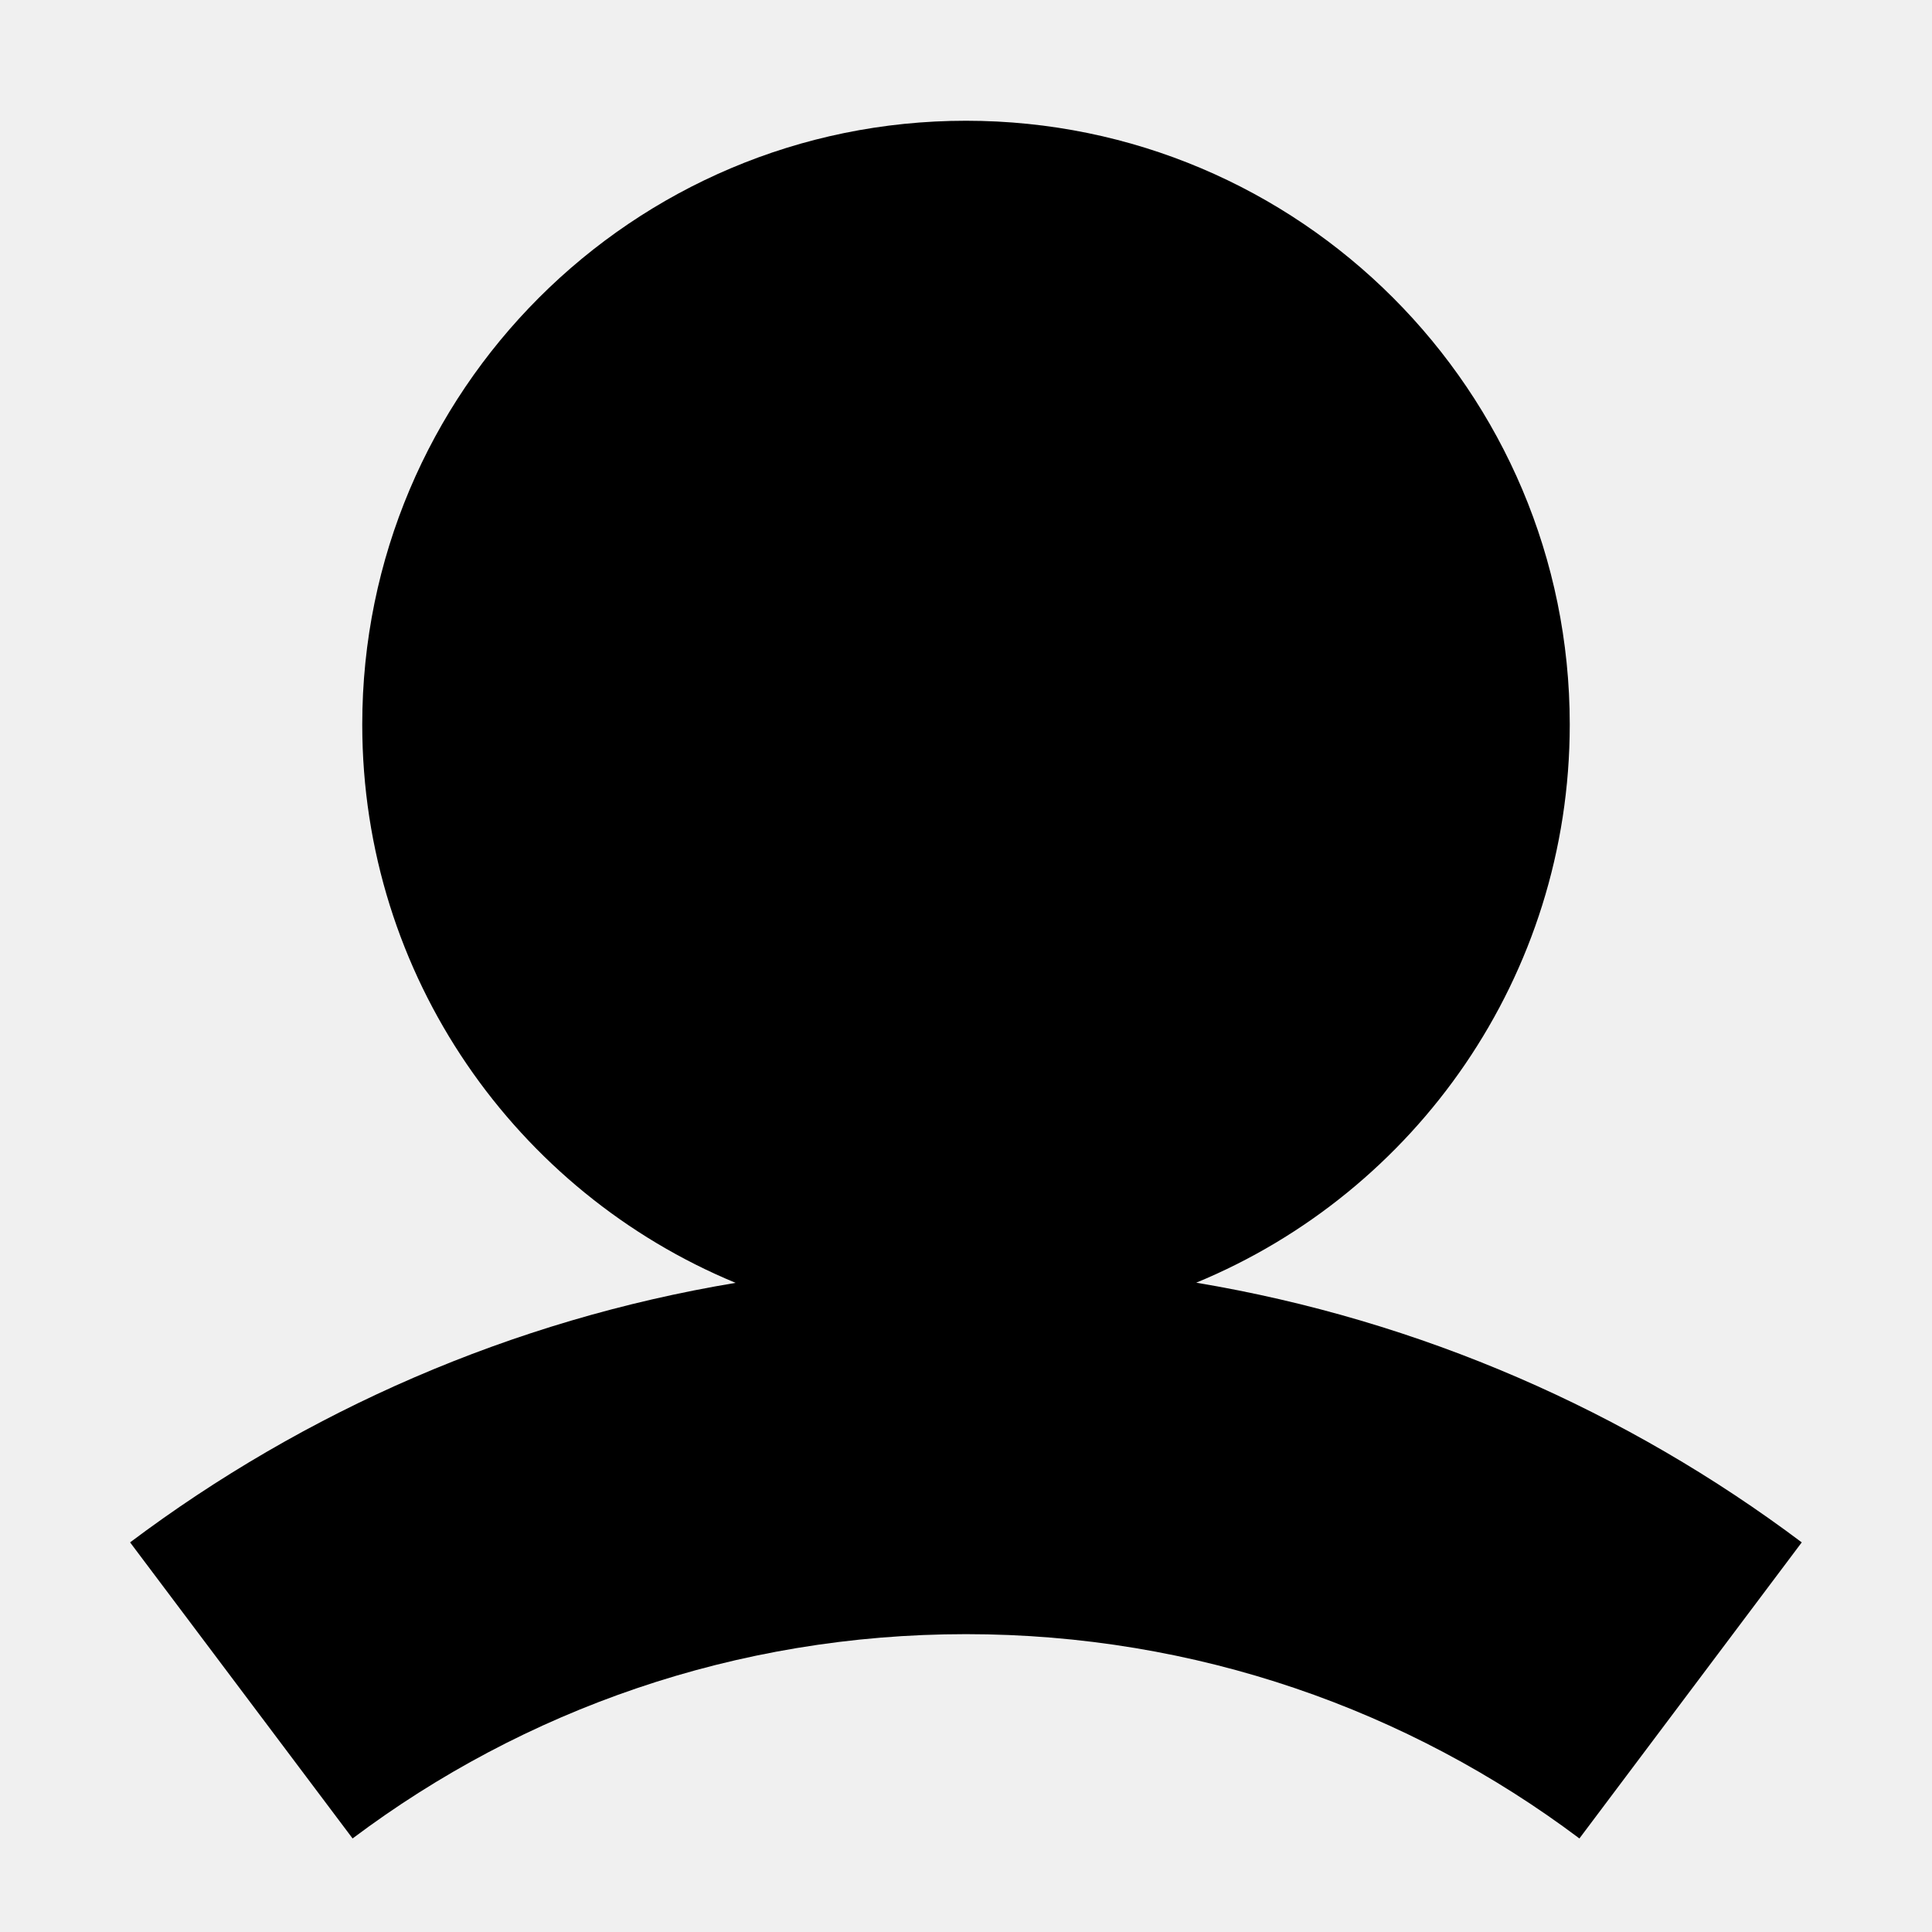
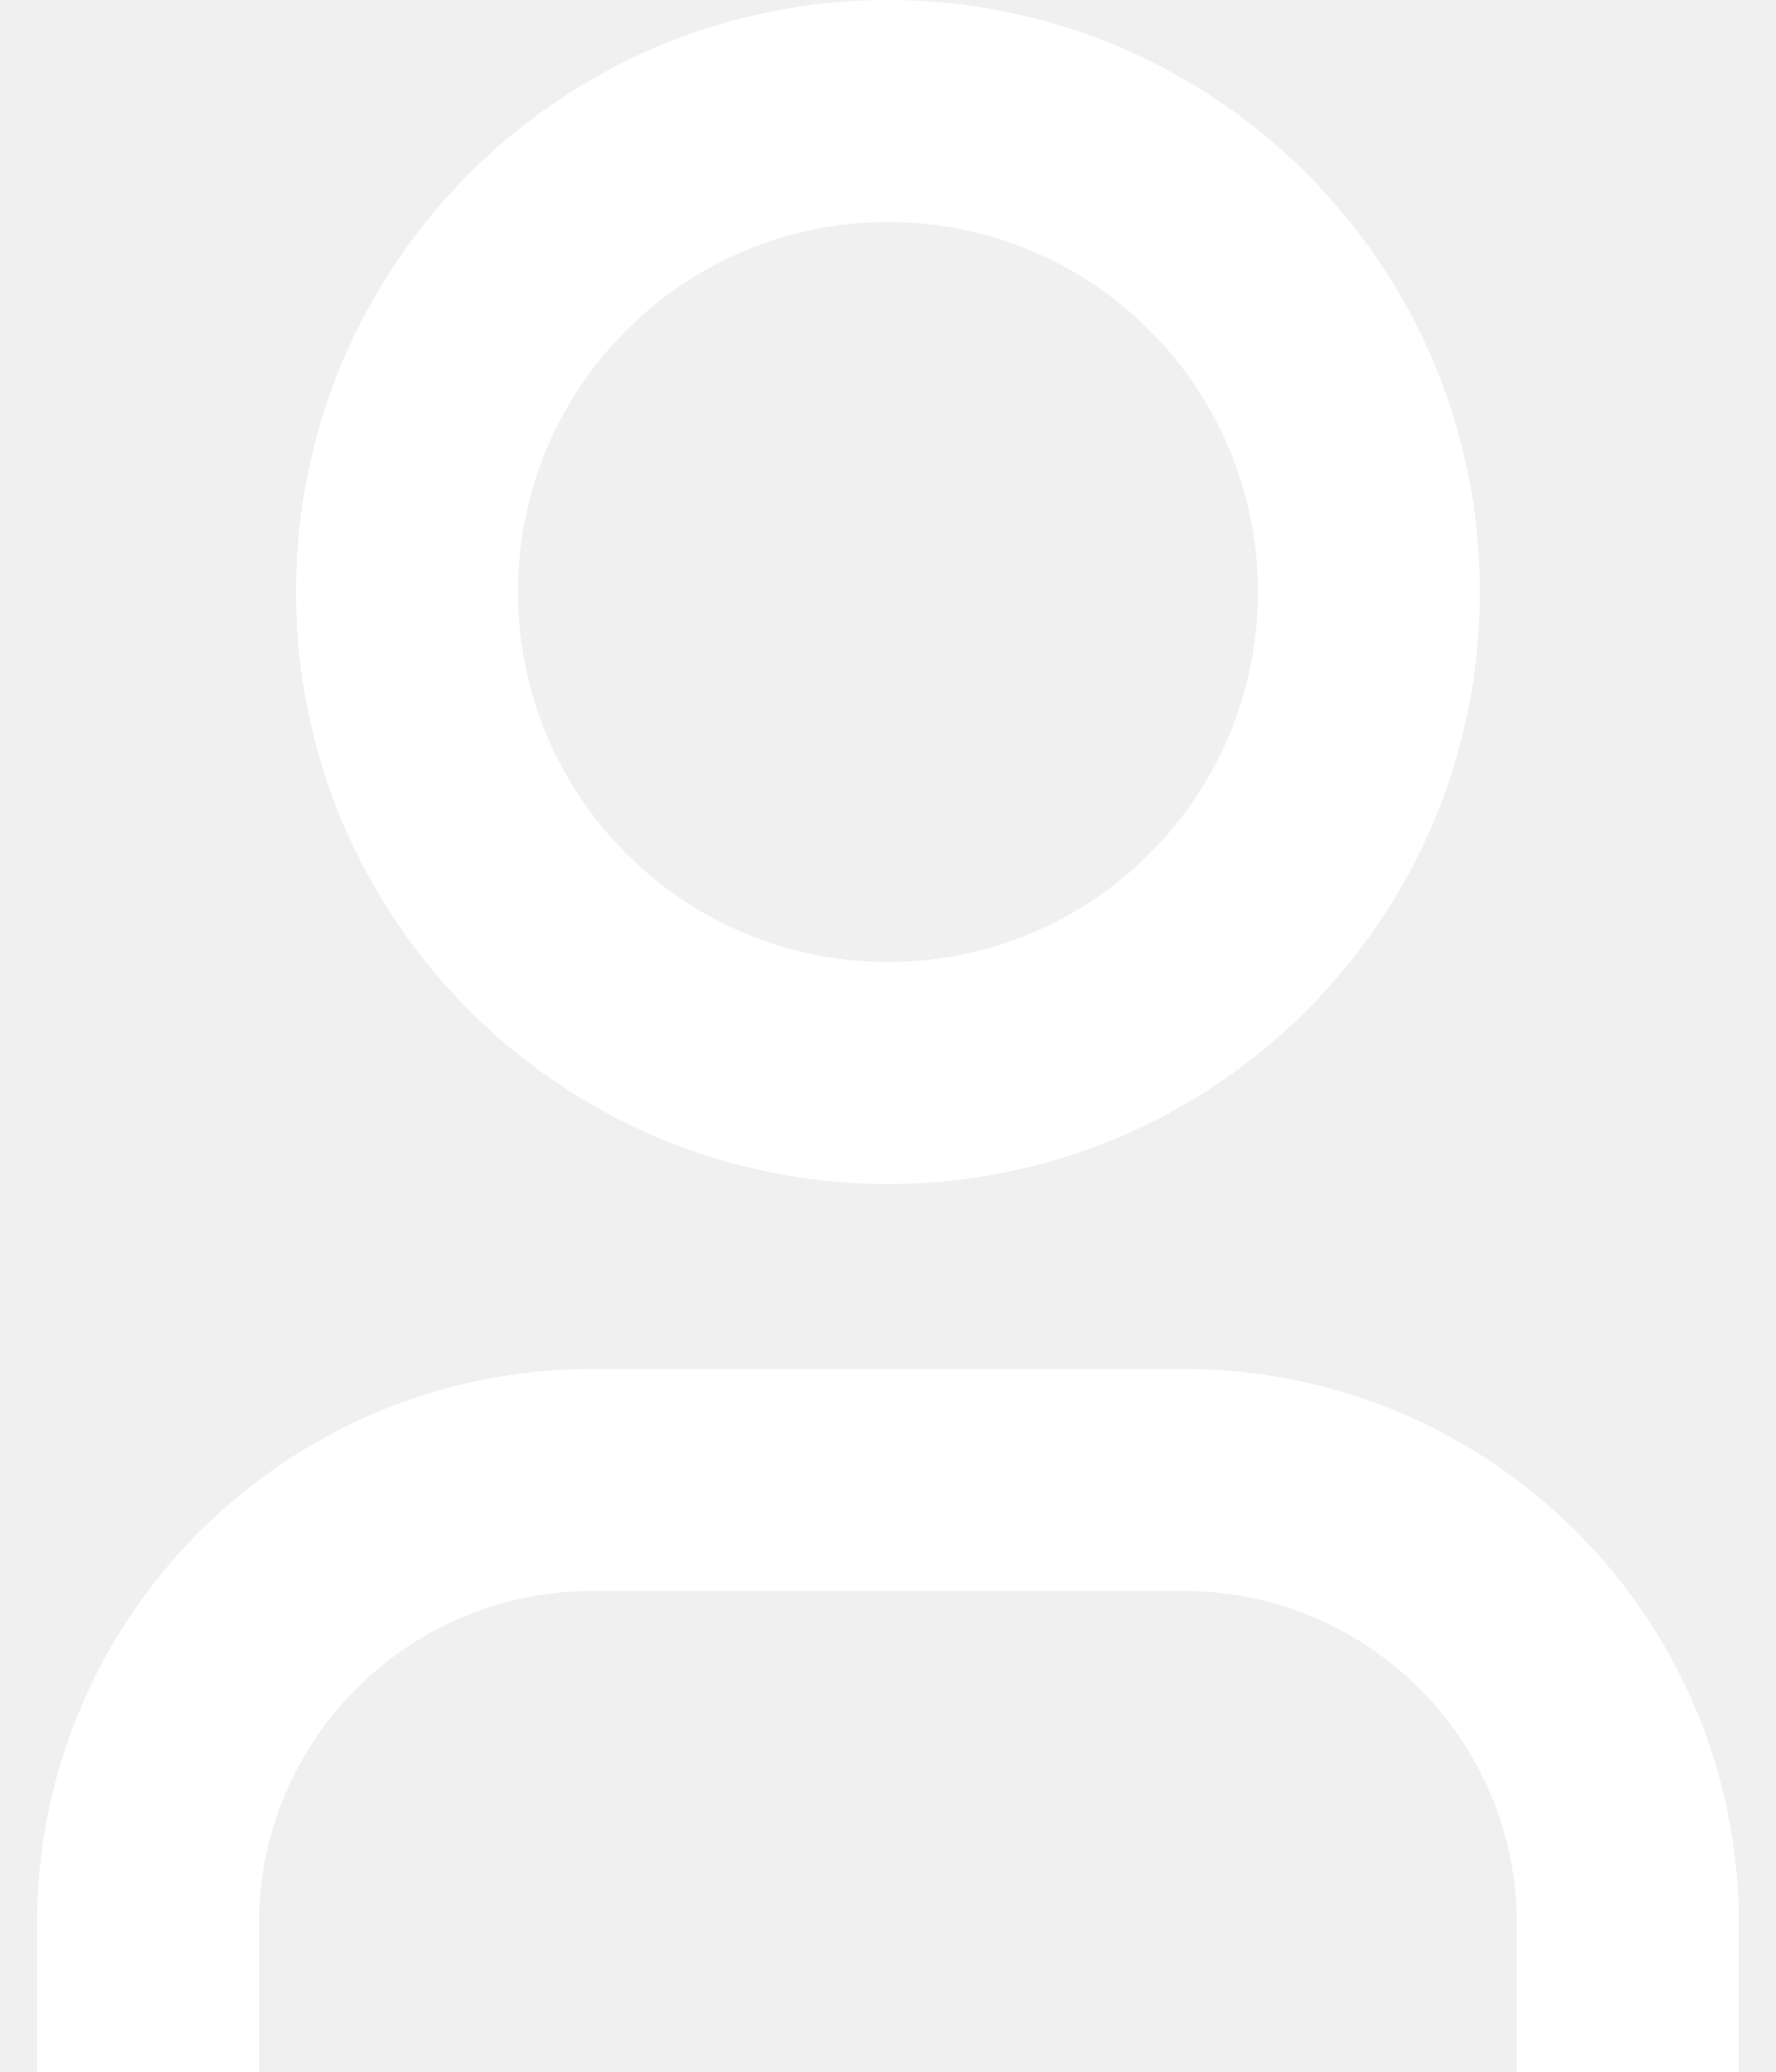
- <svg xmlns="http://www.w3.org/2000/svg" width="12" height="12" viewBox="0 0 12 12" fill="none">
-   <path fill-rule="evenodd" clip-rule="evenodd" d="M7.43 7.967C8.792 7.405 9.75 6.064 9.75 4.5C9.75 2.429 8.071 0.75 6 0.75C3.929 0.75 2.25 2.429 2.25 4.5C2.25 6.065 3.208 7.405 4.569 7.968C3.175 8.2 1.892 8.766 0.808 9.58L2.19 11.419C3.251 10.622 4.569 10.15 6 10.15C7.431 10.15 8.749 10.622 9.81 11.419L11.191 9.58C10.107 8.766 8.825 8.2 7.43 7.967Z" fill="black" />
+ <svg xmlns="http://www.w3.org/2000/svg" width="12" height="14" viewBox="0 0 12 14" fill="none">
+   <path fill-rule="evenodd" clip-rule="evenodd" d="M8.5 4C8.5 5.381 7.381 6.5 6 6.5C4.619 6.5 3.5 5.381 3.5 4C3.5 2.619 4.619 1.5 6 1.5C7.381 1.5 8.5 2.619 8.5 4ZM10 4C10 6.209 8.209 8 6 8C3.791 8 2 6.209 2 4C2 1.791 3.791 0 6 0C8.209 0 10 1.791 10 4ZM4 9.25C1.929 9.25 0.25 10.929 0.25 13V14H1.75V13C1.75 11.757 2.757 10.75 4 10.75H8C9.243 10.75 10.25 11.757 10.25 13V14H11.75V13C11.75 10.929 10.071 9.25 8 9.25H4Z" fill="white" />
</svg>
